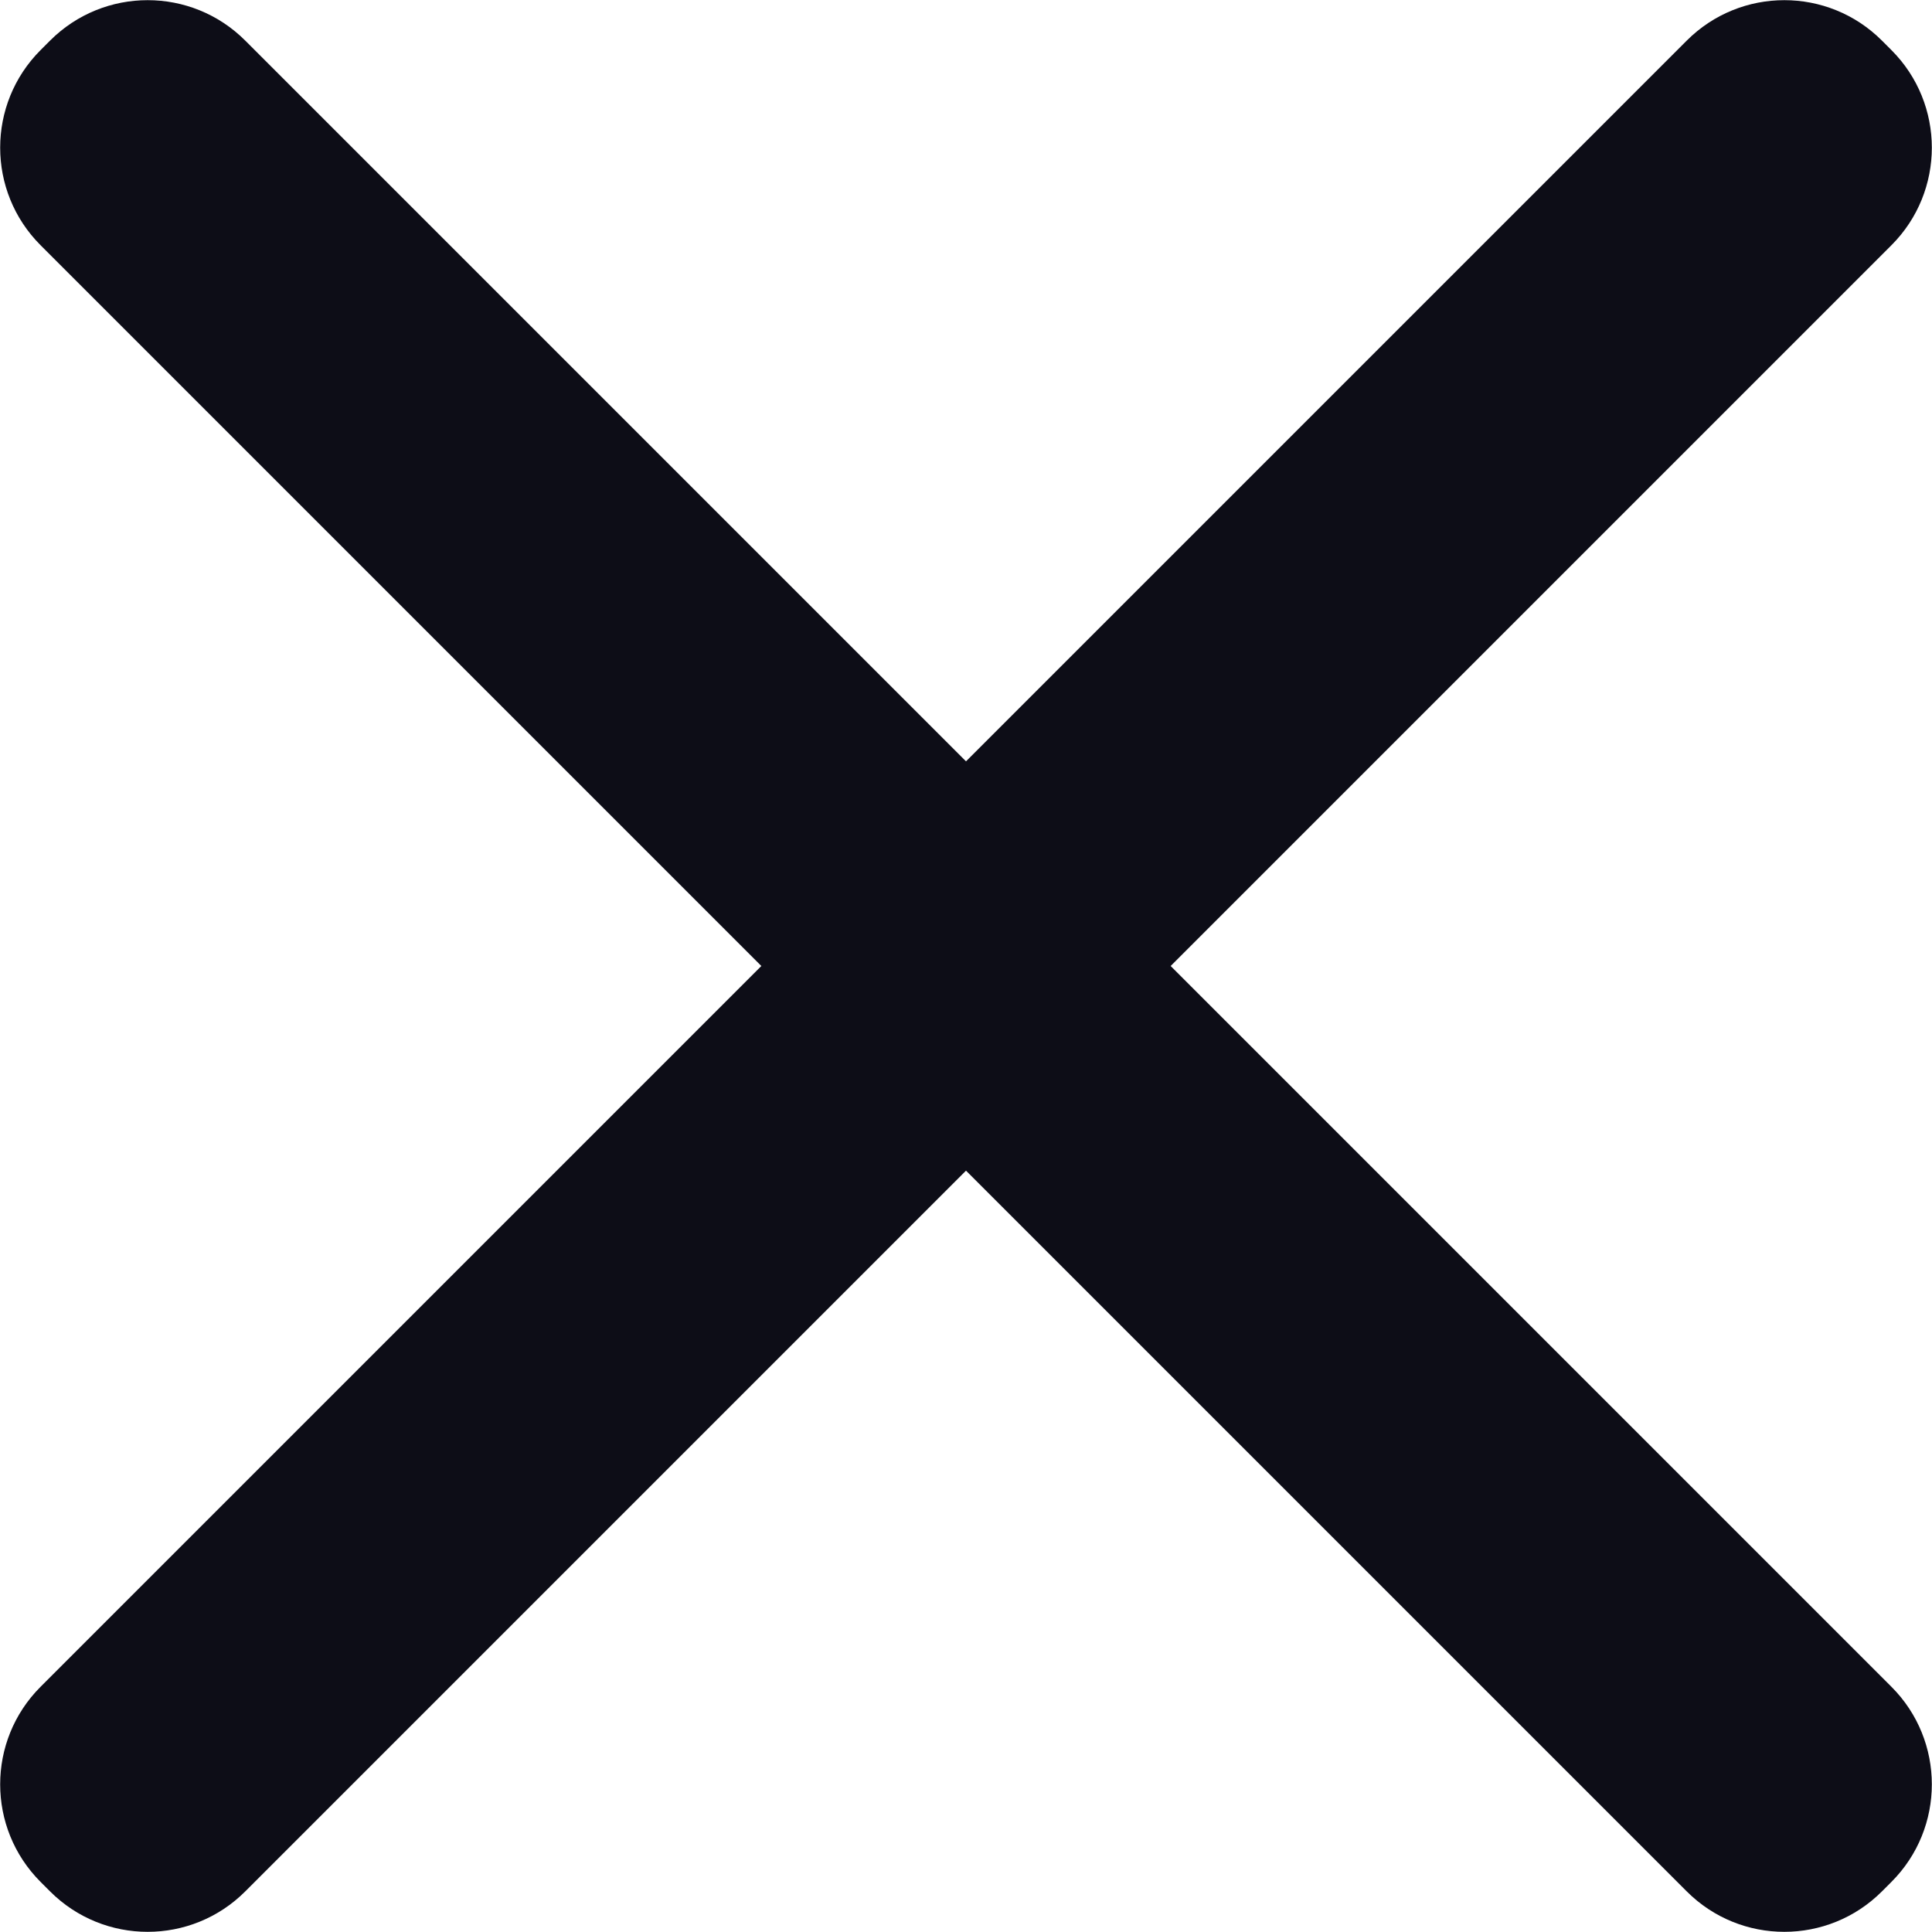
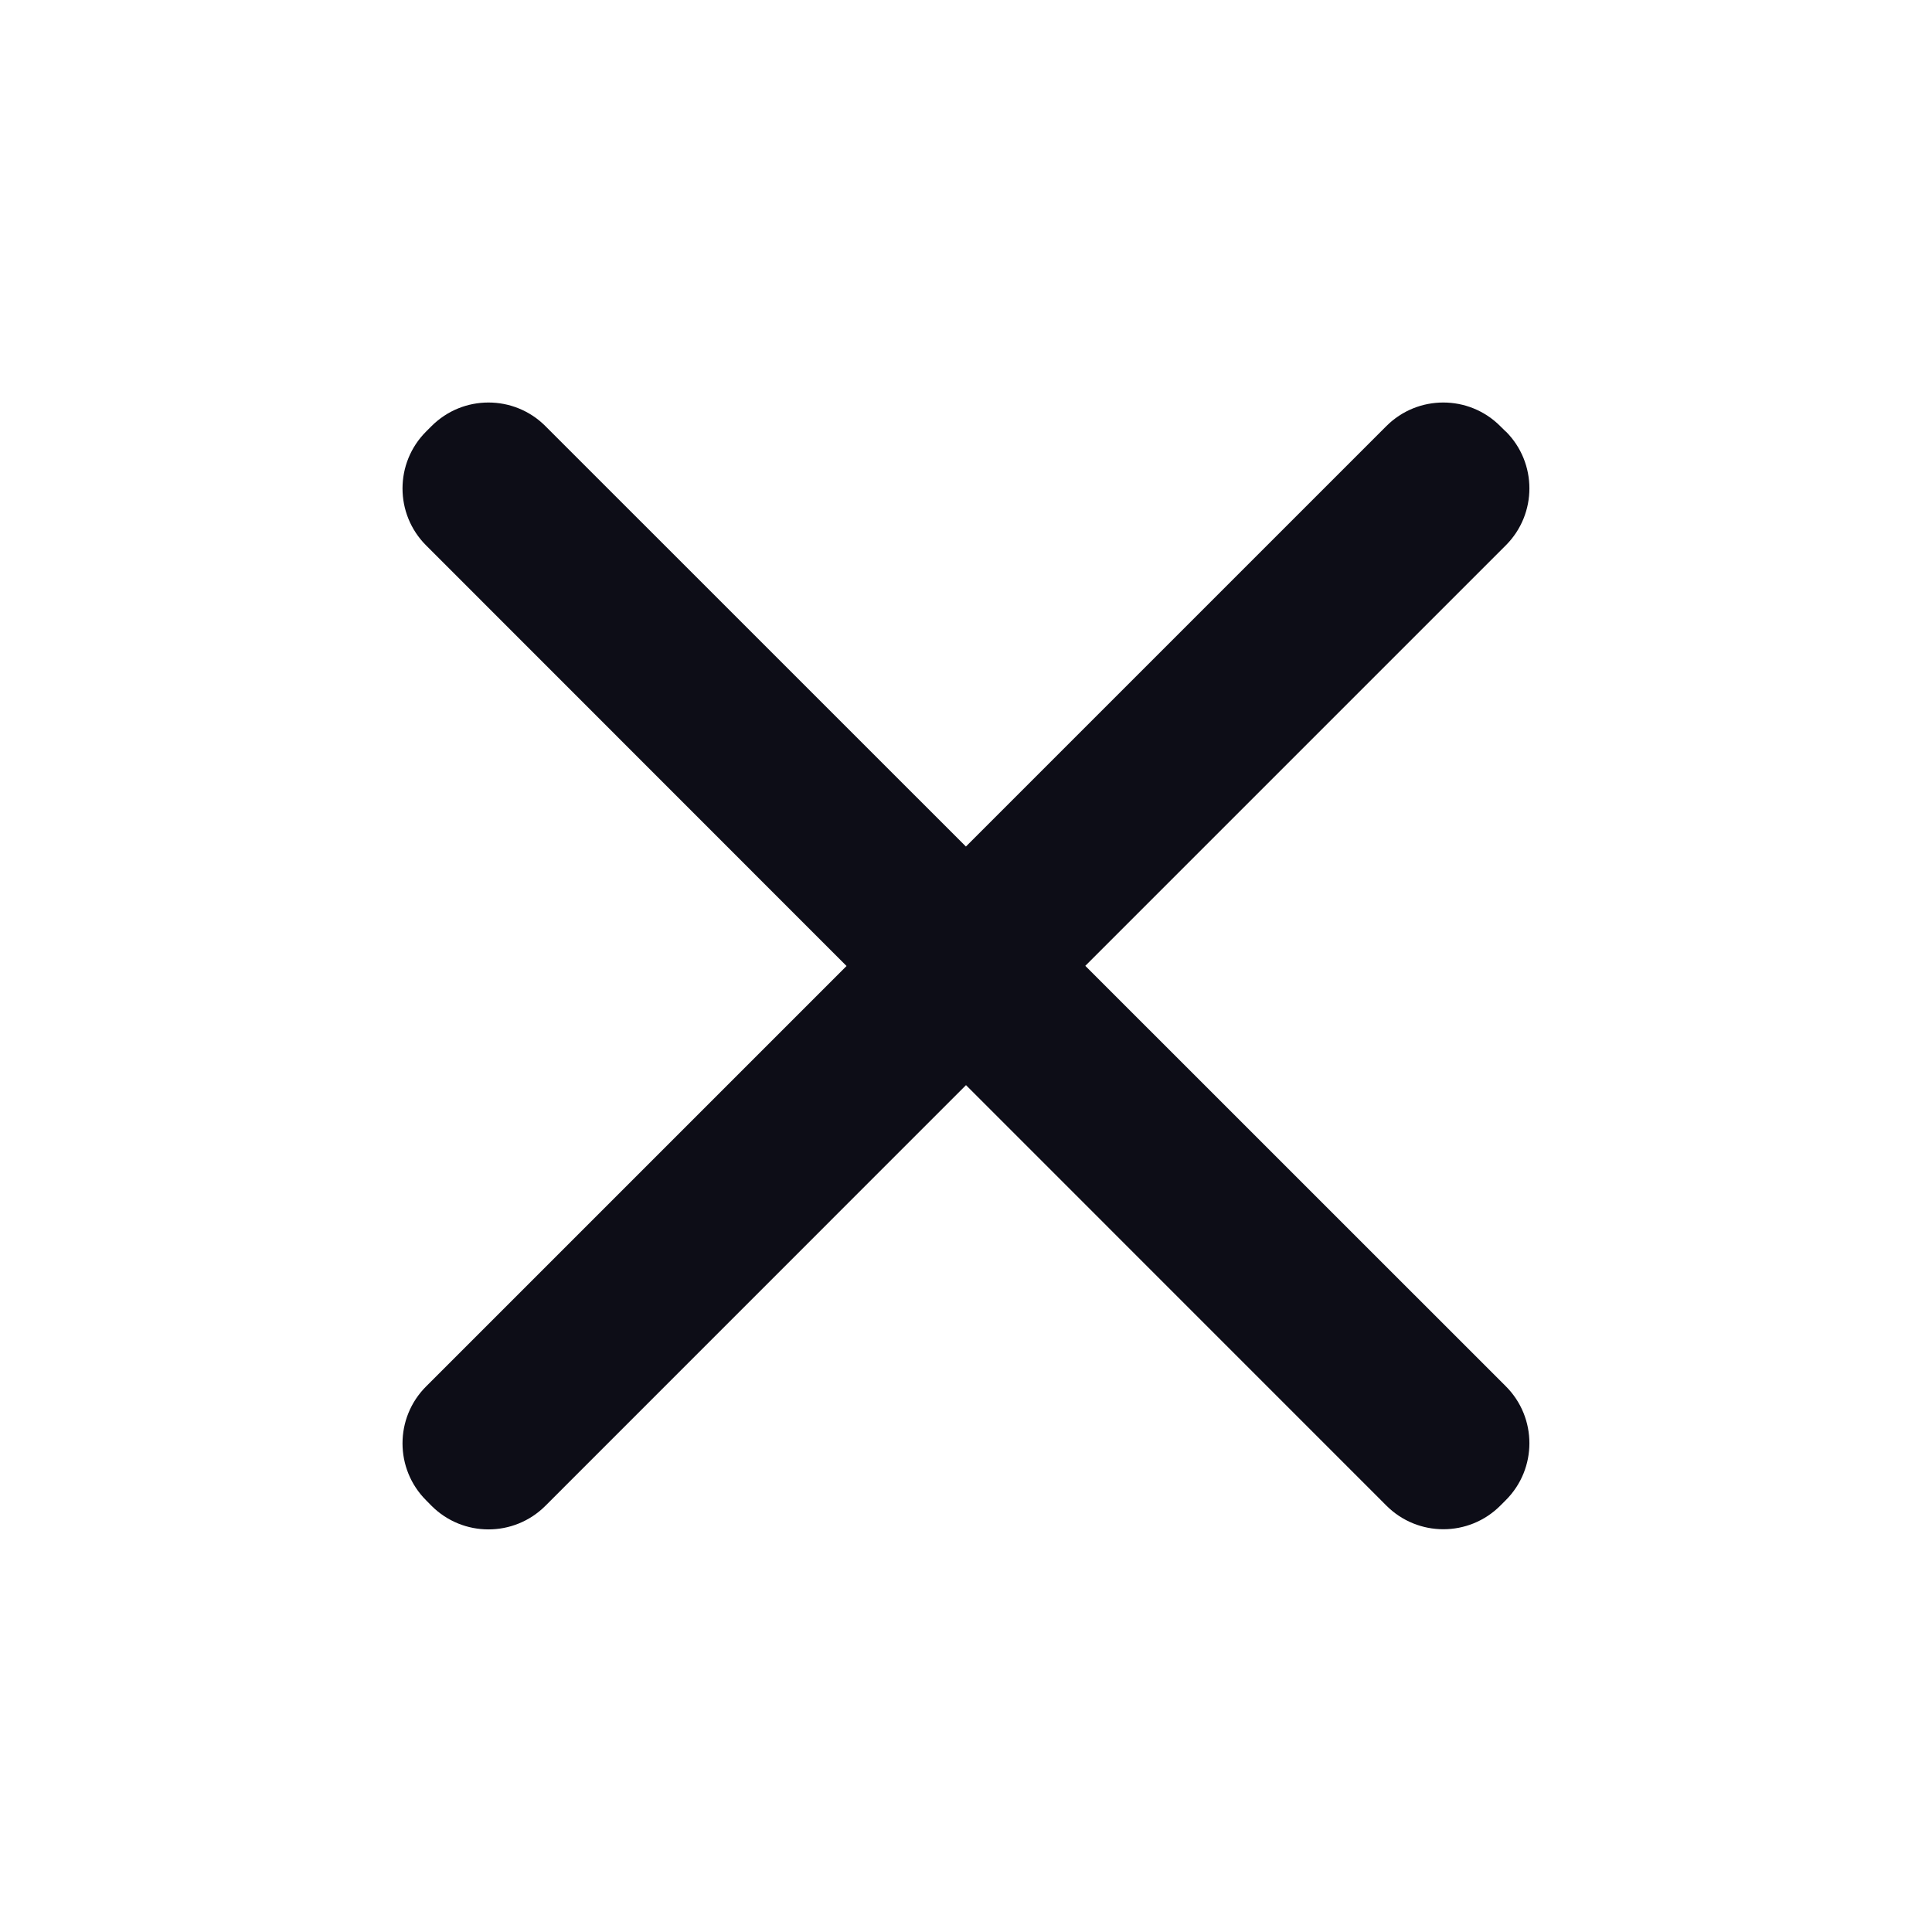
- <svg xmlns="http://www.w3.org/2000/svg" width="14" height="14" viewBox="0 0 14 14">
-   <g fill="none" fill-rule="evenodd">
-     <path d="M-5-5h24v24H-5z" />
-     <path fill="#0D0D17" d="M13.706.363l-.069-.069a1 1 0 0 0-1.414 0L7 5.517 1.777.294a1 1 0 0 0-1.414 0L.294.363a1 1 0 0 0 0 1.414L5.517 7 .294 12.223a1 1 0 0 0 0 1.414l.069.069a1 1 0 0 0 1.414 0L7 8.483l5.223 5.223a1 1 0 0 0 1.414 0l.069-.069a1 1 0 0 0 0-1.414L8.483 7l5.223-5.223a1 1 0 0 0 0-1.414z" />
-   </g>
+ <svg xmlns="http://www.w3.org/2000/svg" width="24" height="24">
+   <path d="M18.705 5.361l-.069-.068a1 1 0 0 0-1.414 0l-5.223 5.223-5.224-5.223a1 1 0 0 0-1.414 0l-.068.068a1 1 0 0 0 0 1.414L10.516 12l-5.223 5.223a1 1 0 0 0 0 1.414l.068.069a1 1 0 0 0 1.414 0L12 13.48l5.223 5.224a1 1 0 0 0 1.414 0l.069-.069a1 1 0 0 0 0-1.414l-5.224-5.223 5.224-5.224a1 1 0 0 0 0-1.414z" fill="#0D0D17" fill-rule="evenodd" />
</svg>
